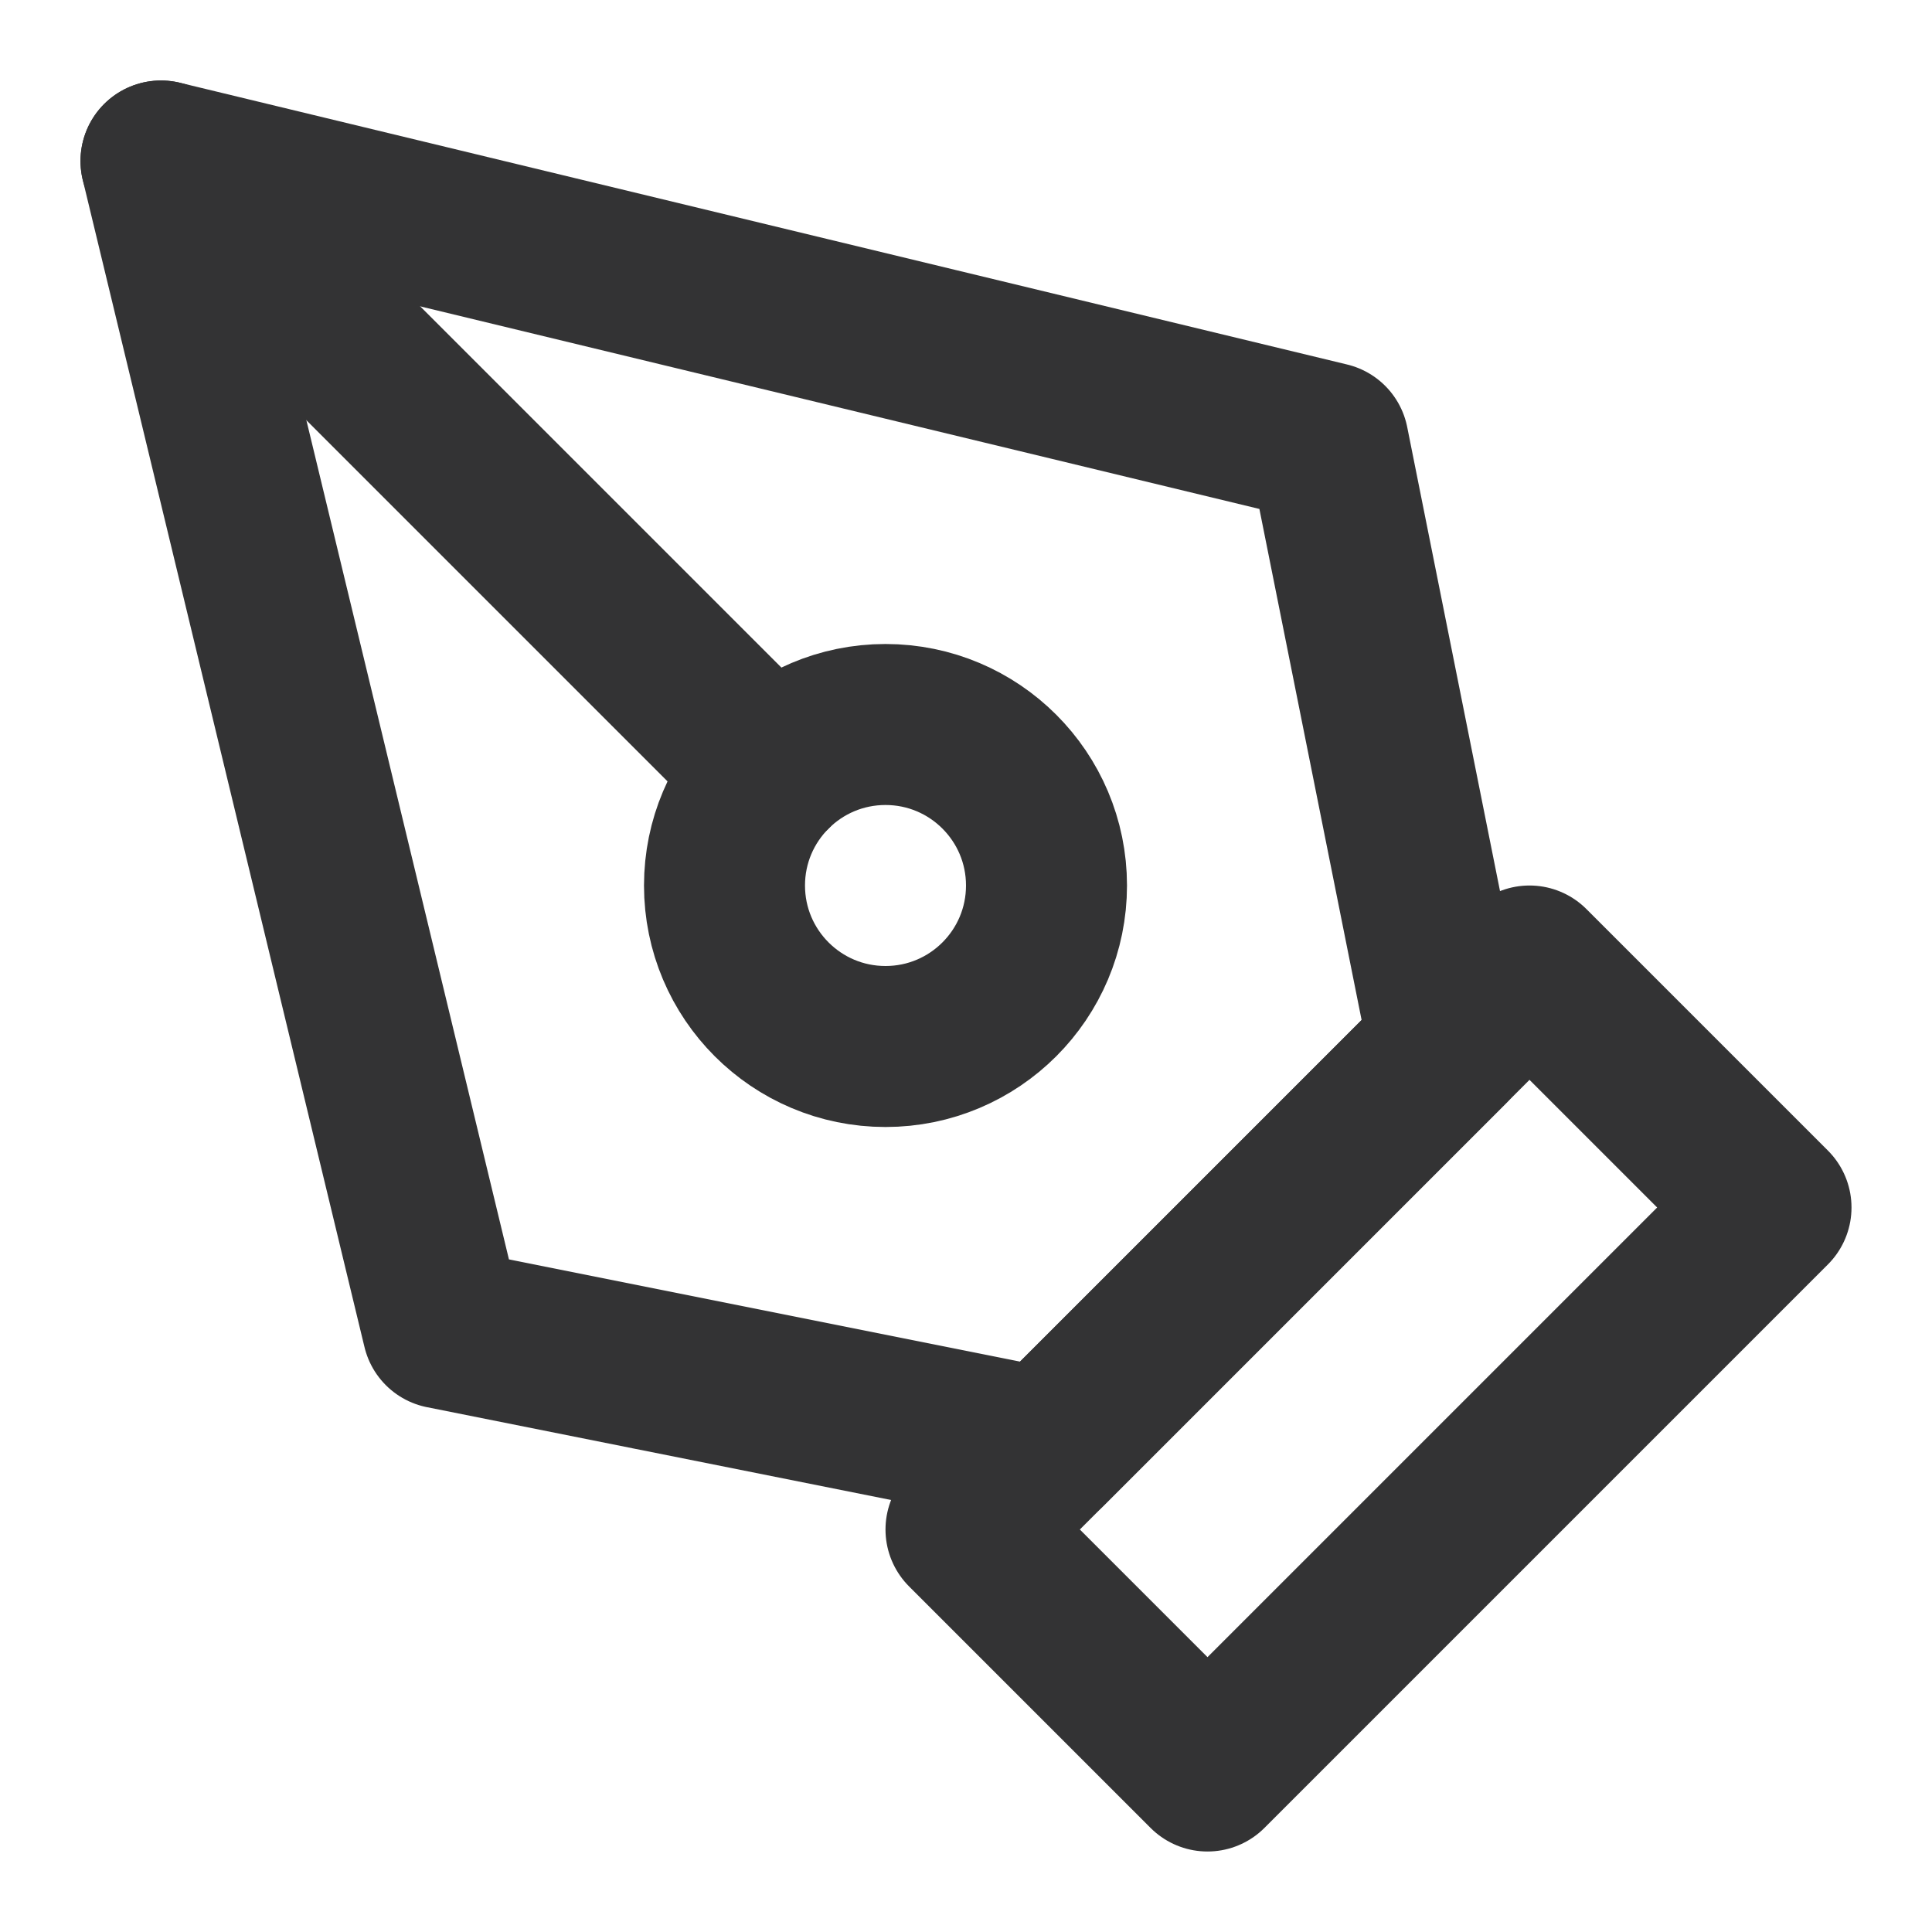
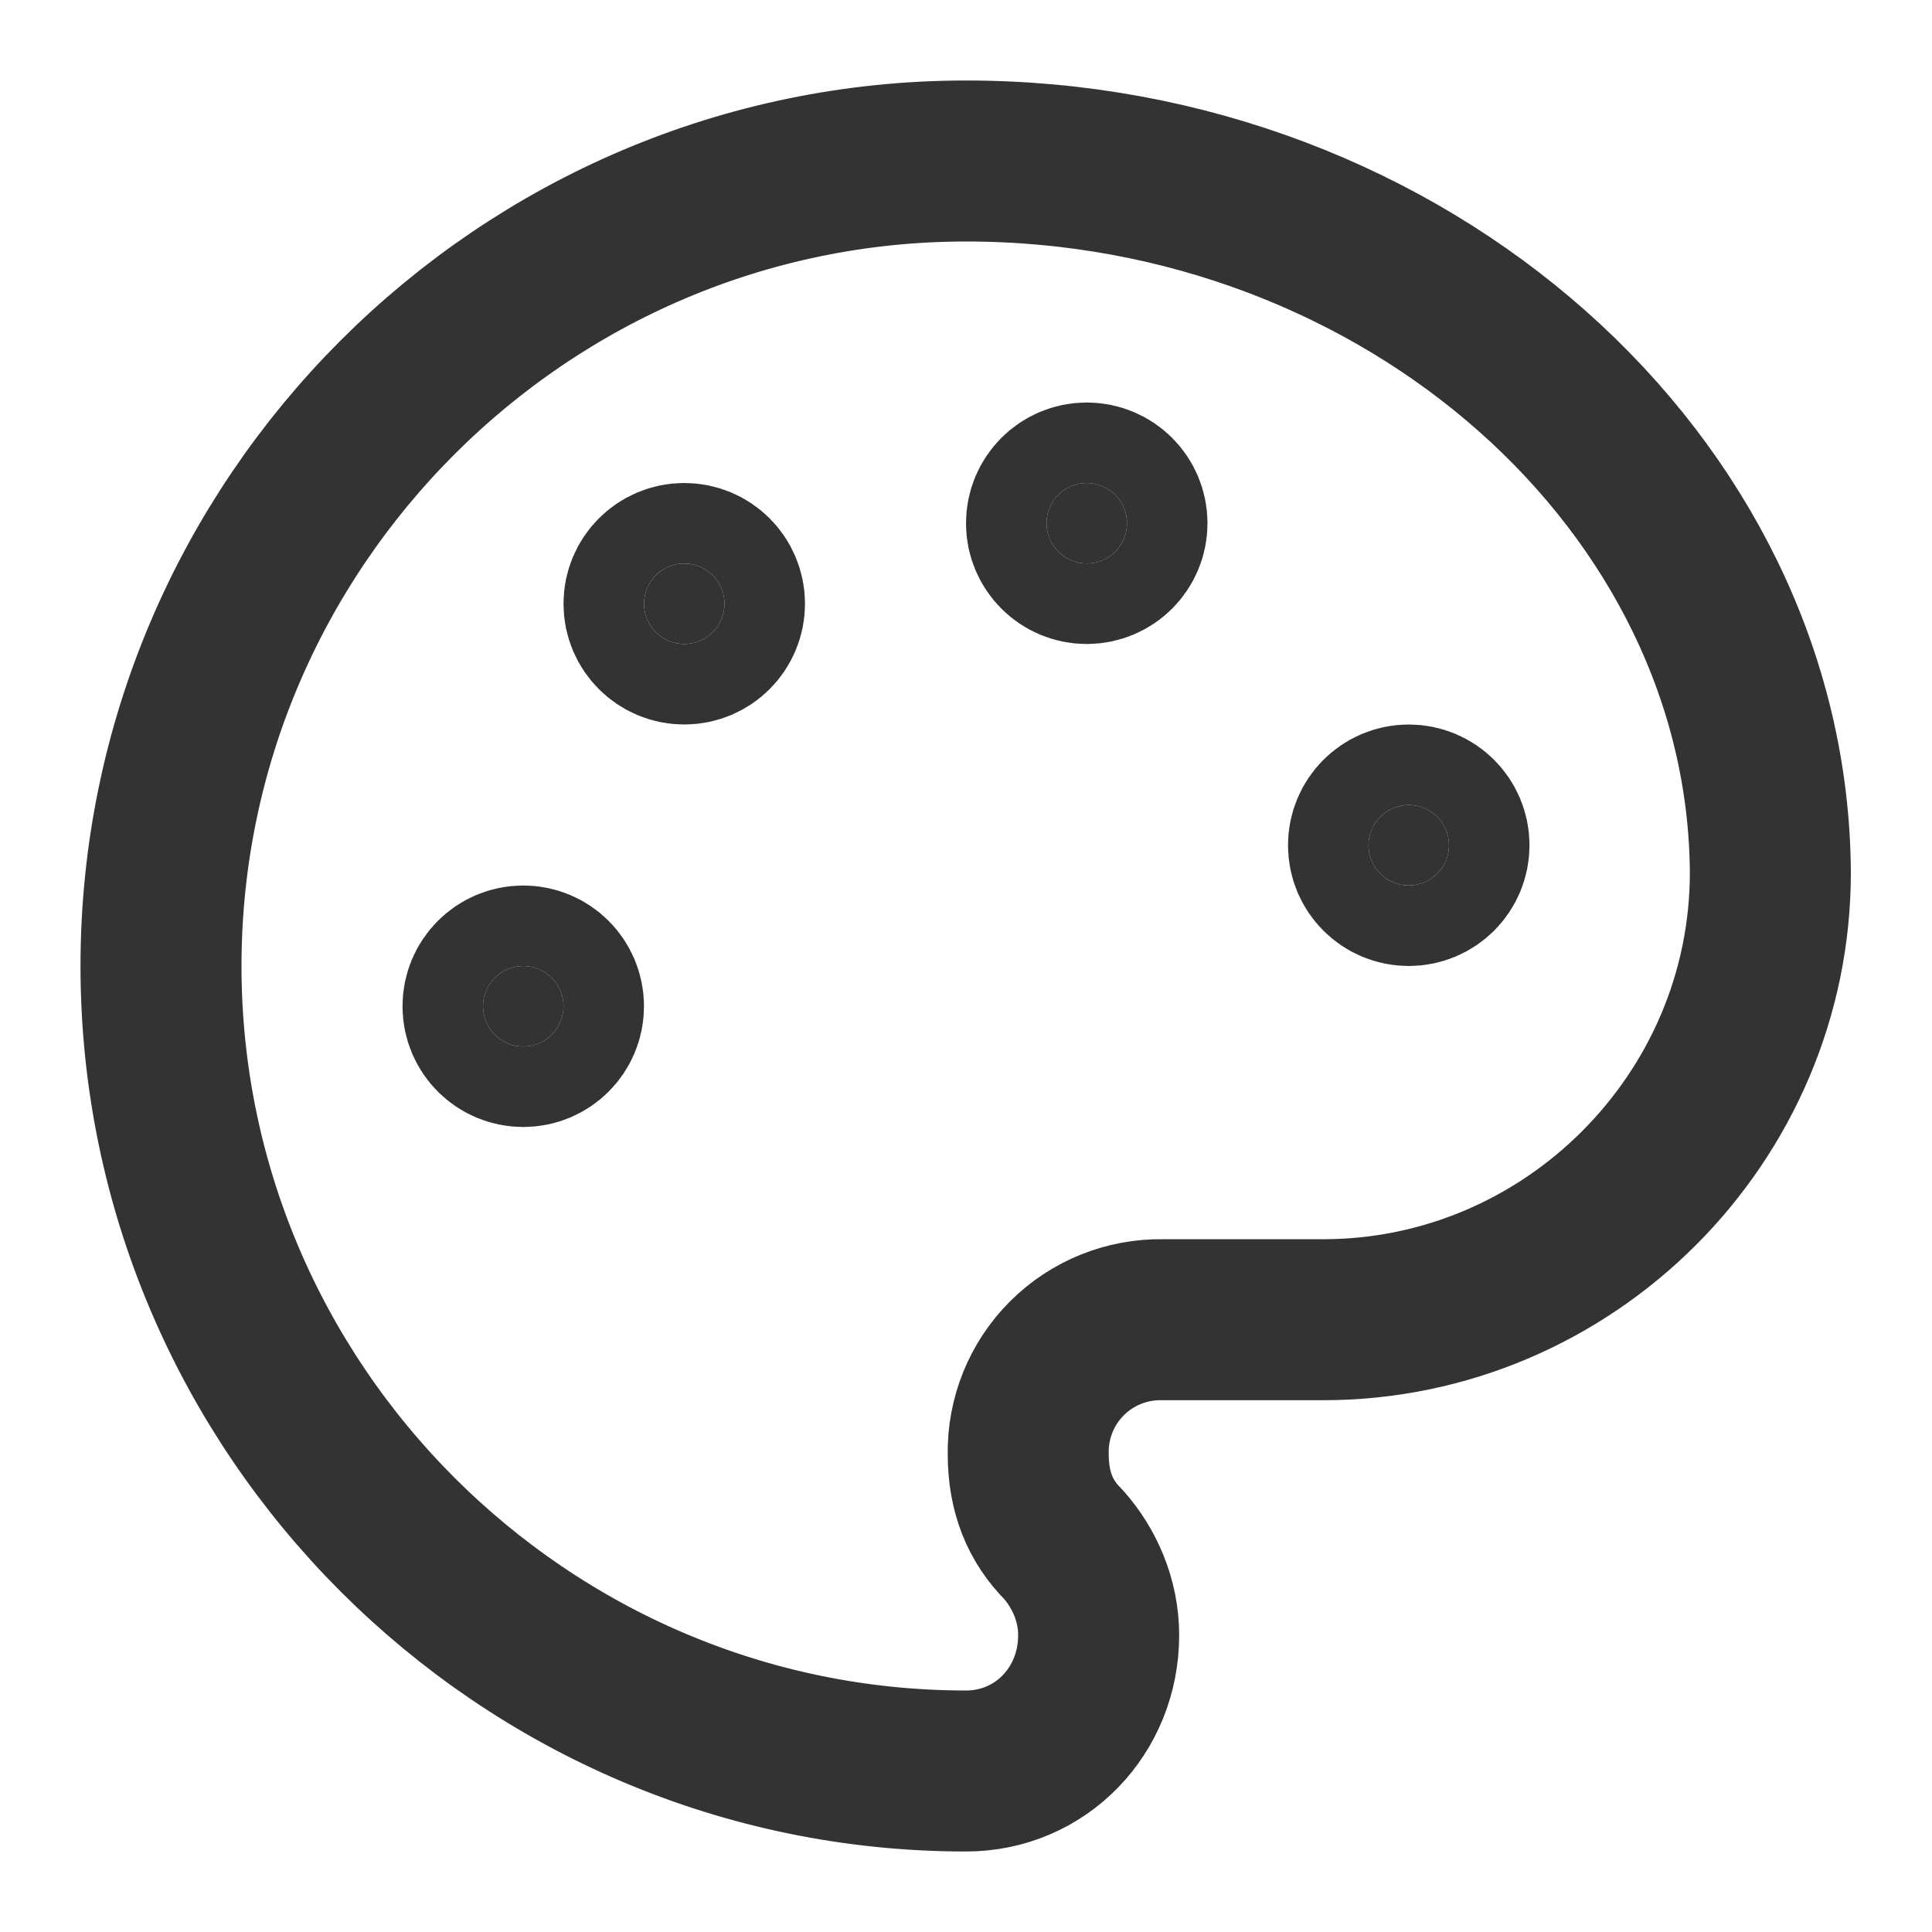
<svg xmlns="http://www.w3.org/2000/svg" viewBox="0 0 24 24" fill="none" stroke="#333334" stroke-width="2" stroke-linecap="round" stroke-linejoin="round">
-   <path d="M12 19l7-7 3 3-7 7-3-3z" />
-   <path d="M18 13l-1.5-7.5L2 2l3.5 14.5L13 18l5-5z" />
-   <path d="M2 2l7.586 7.586" />
-   <circle cx="11" cy="11" r="2" />
+   <circle cx="13.5" cy="6.5" r="0.5" fill="#333334" />
+   <circle cx="17.5" cy="10.5" r="0.5" fill="#333334" />
+   <circle cx="8.5" cy="7.5" r="0.5" fill="#333334" />
+   <circle cx="6.5" cy="12.5" r="0.5" fill="#333334" />
+   <path d="M12 2C6.5 2 2 6.5 2 12s4.5 10 10 10c.926 0 1.648-.746 1.648-1.688 0-.437-.18-.835-.437-1.125-.29-.289-.438-.652-.438-1.125a1.64 1.64 0 0 1 1.668-1.668h1.996c3.051 0 5.555-2.503 5.555-5.554C21.965 6.012 17.461 2 12 2z" />
</svg>
